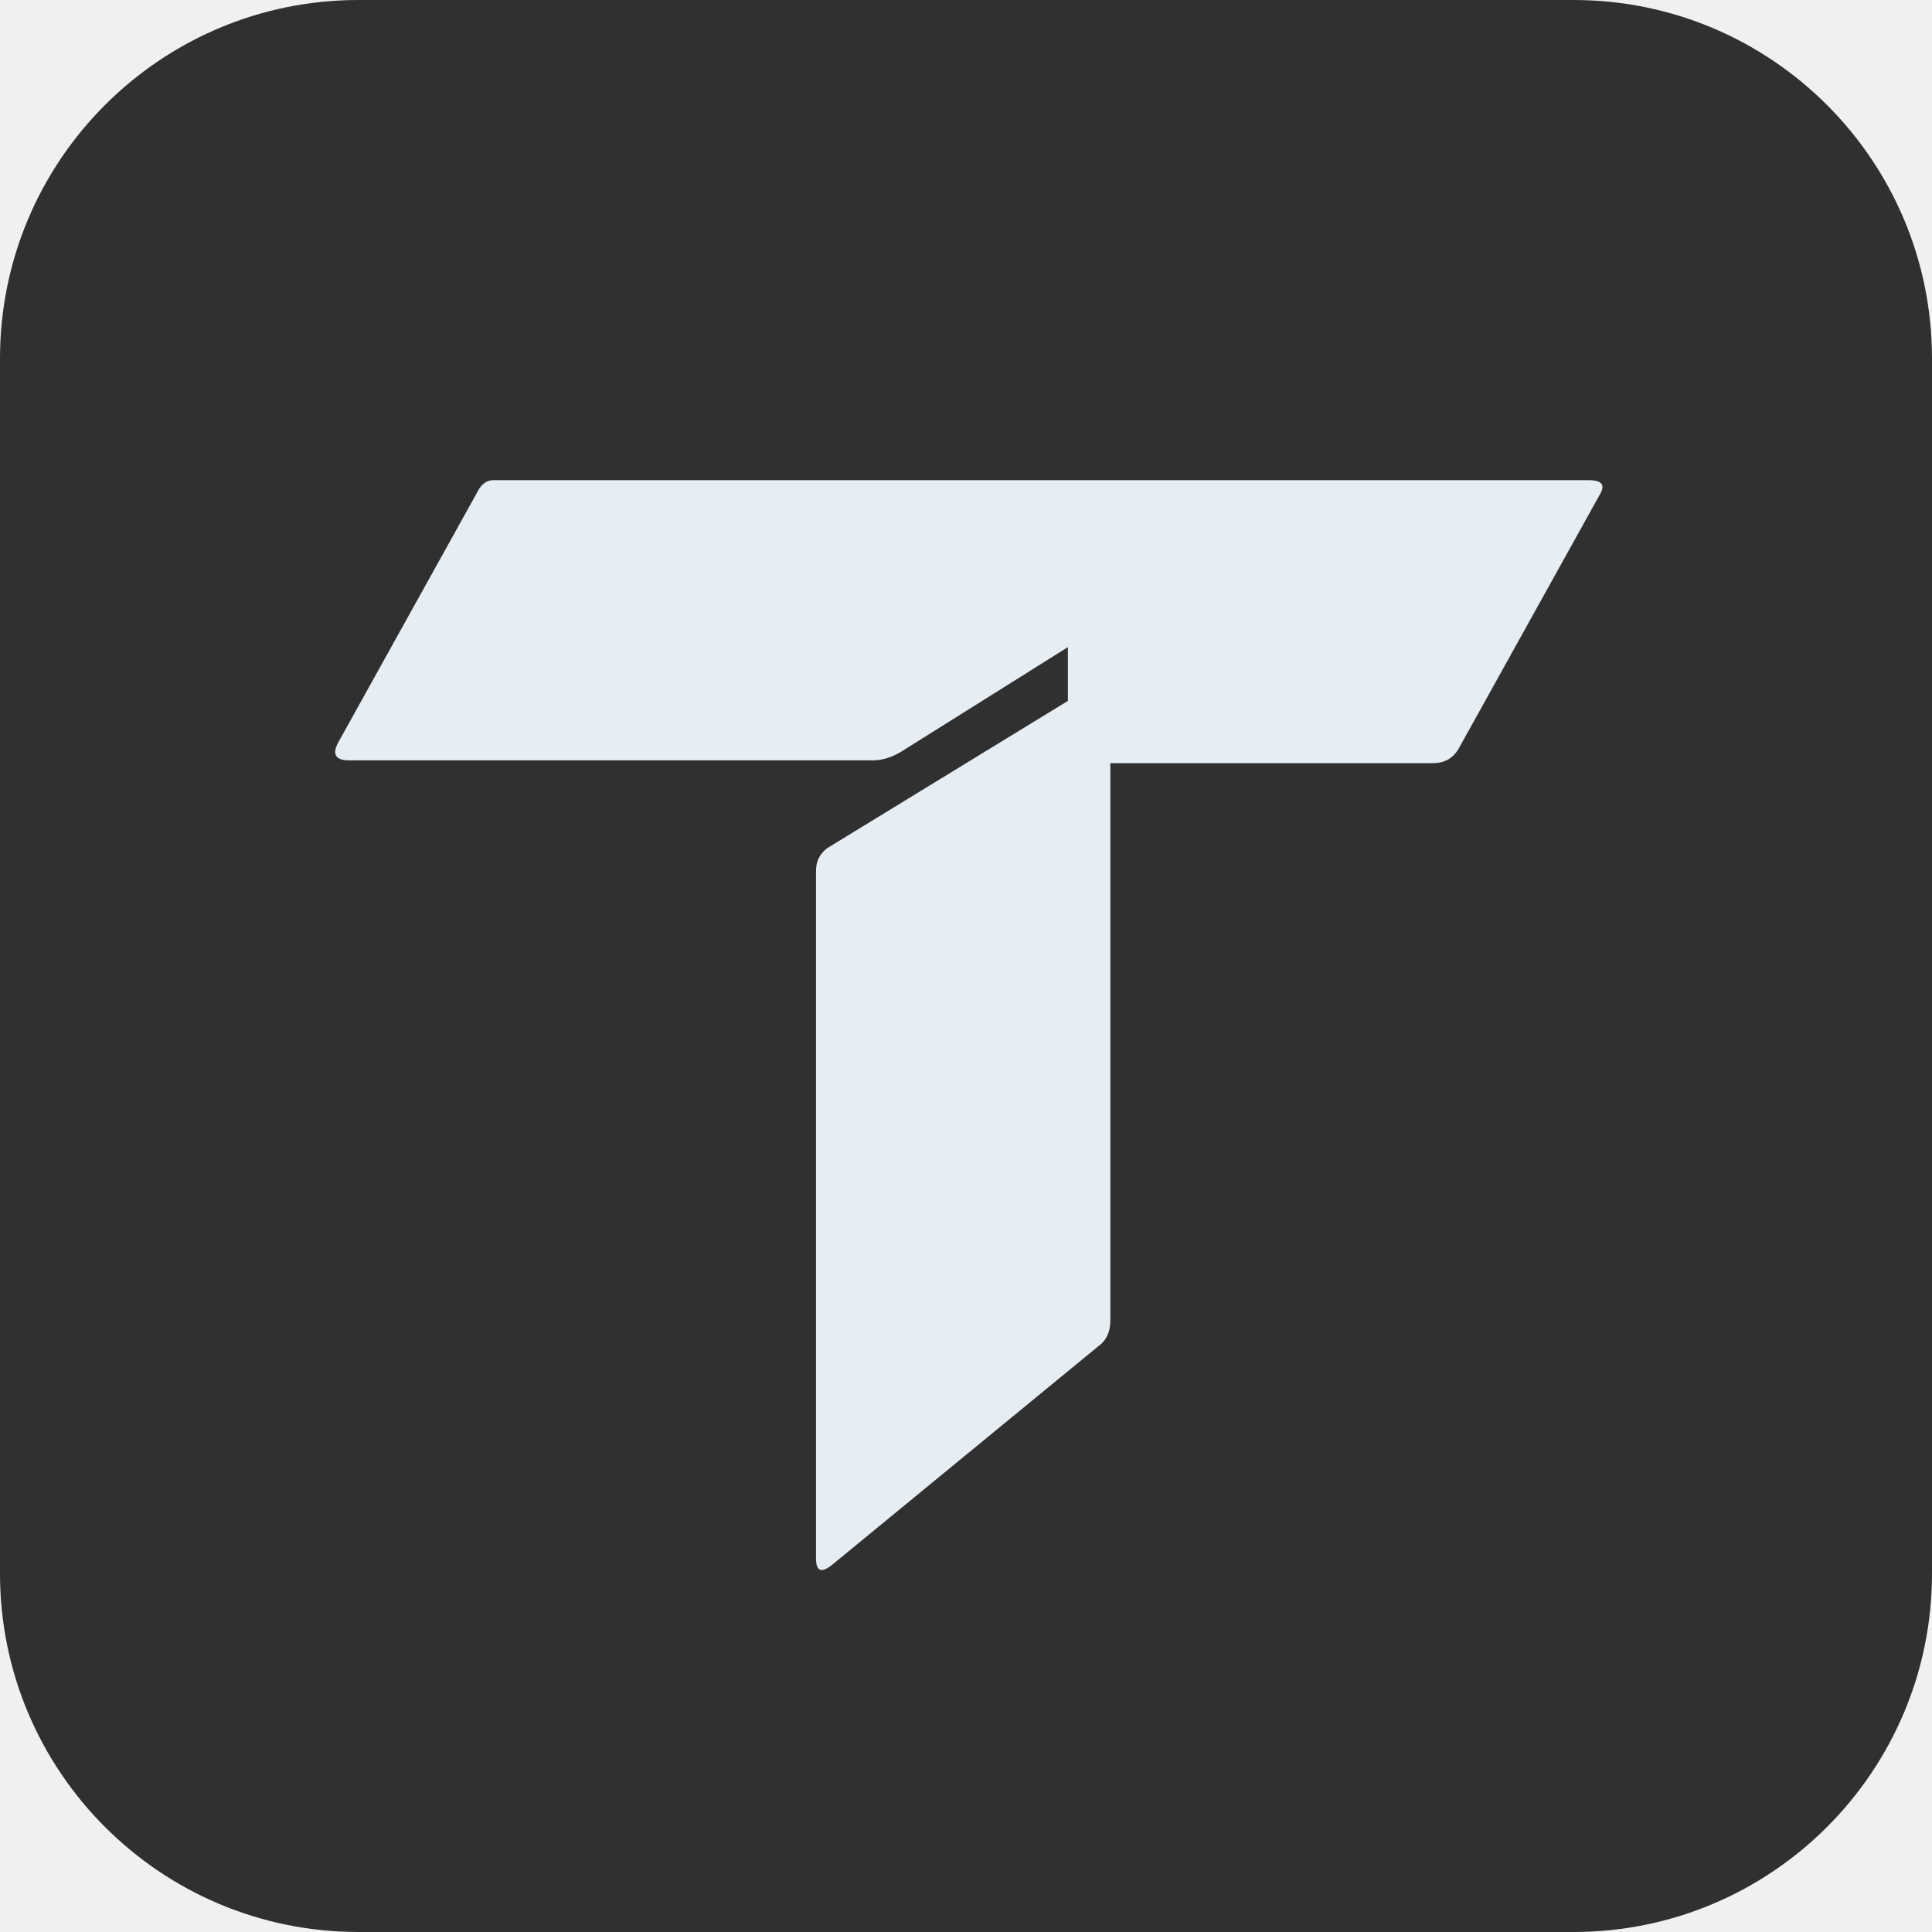
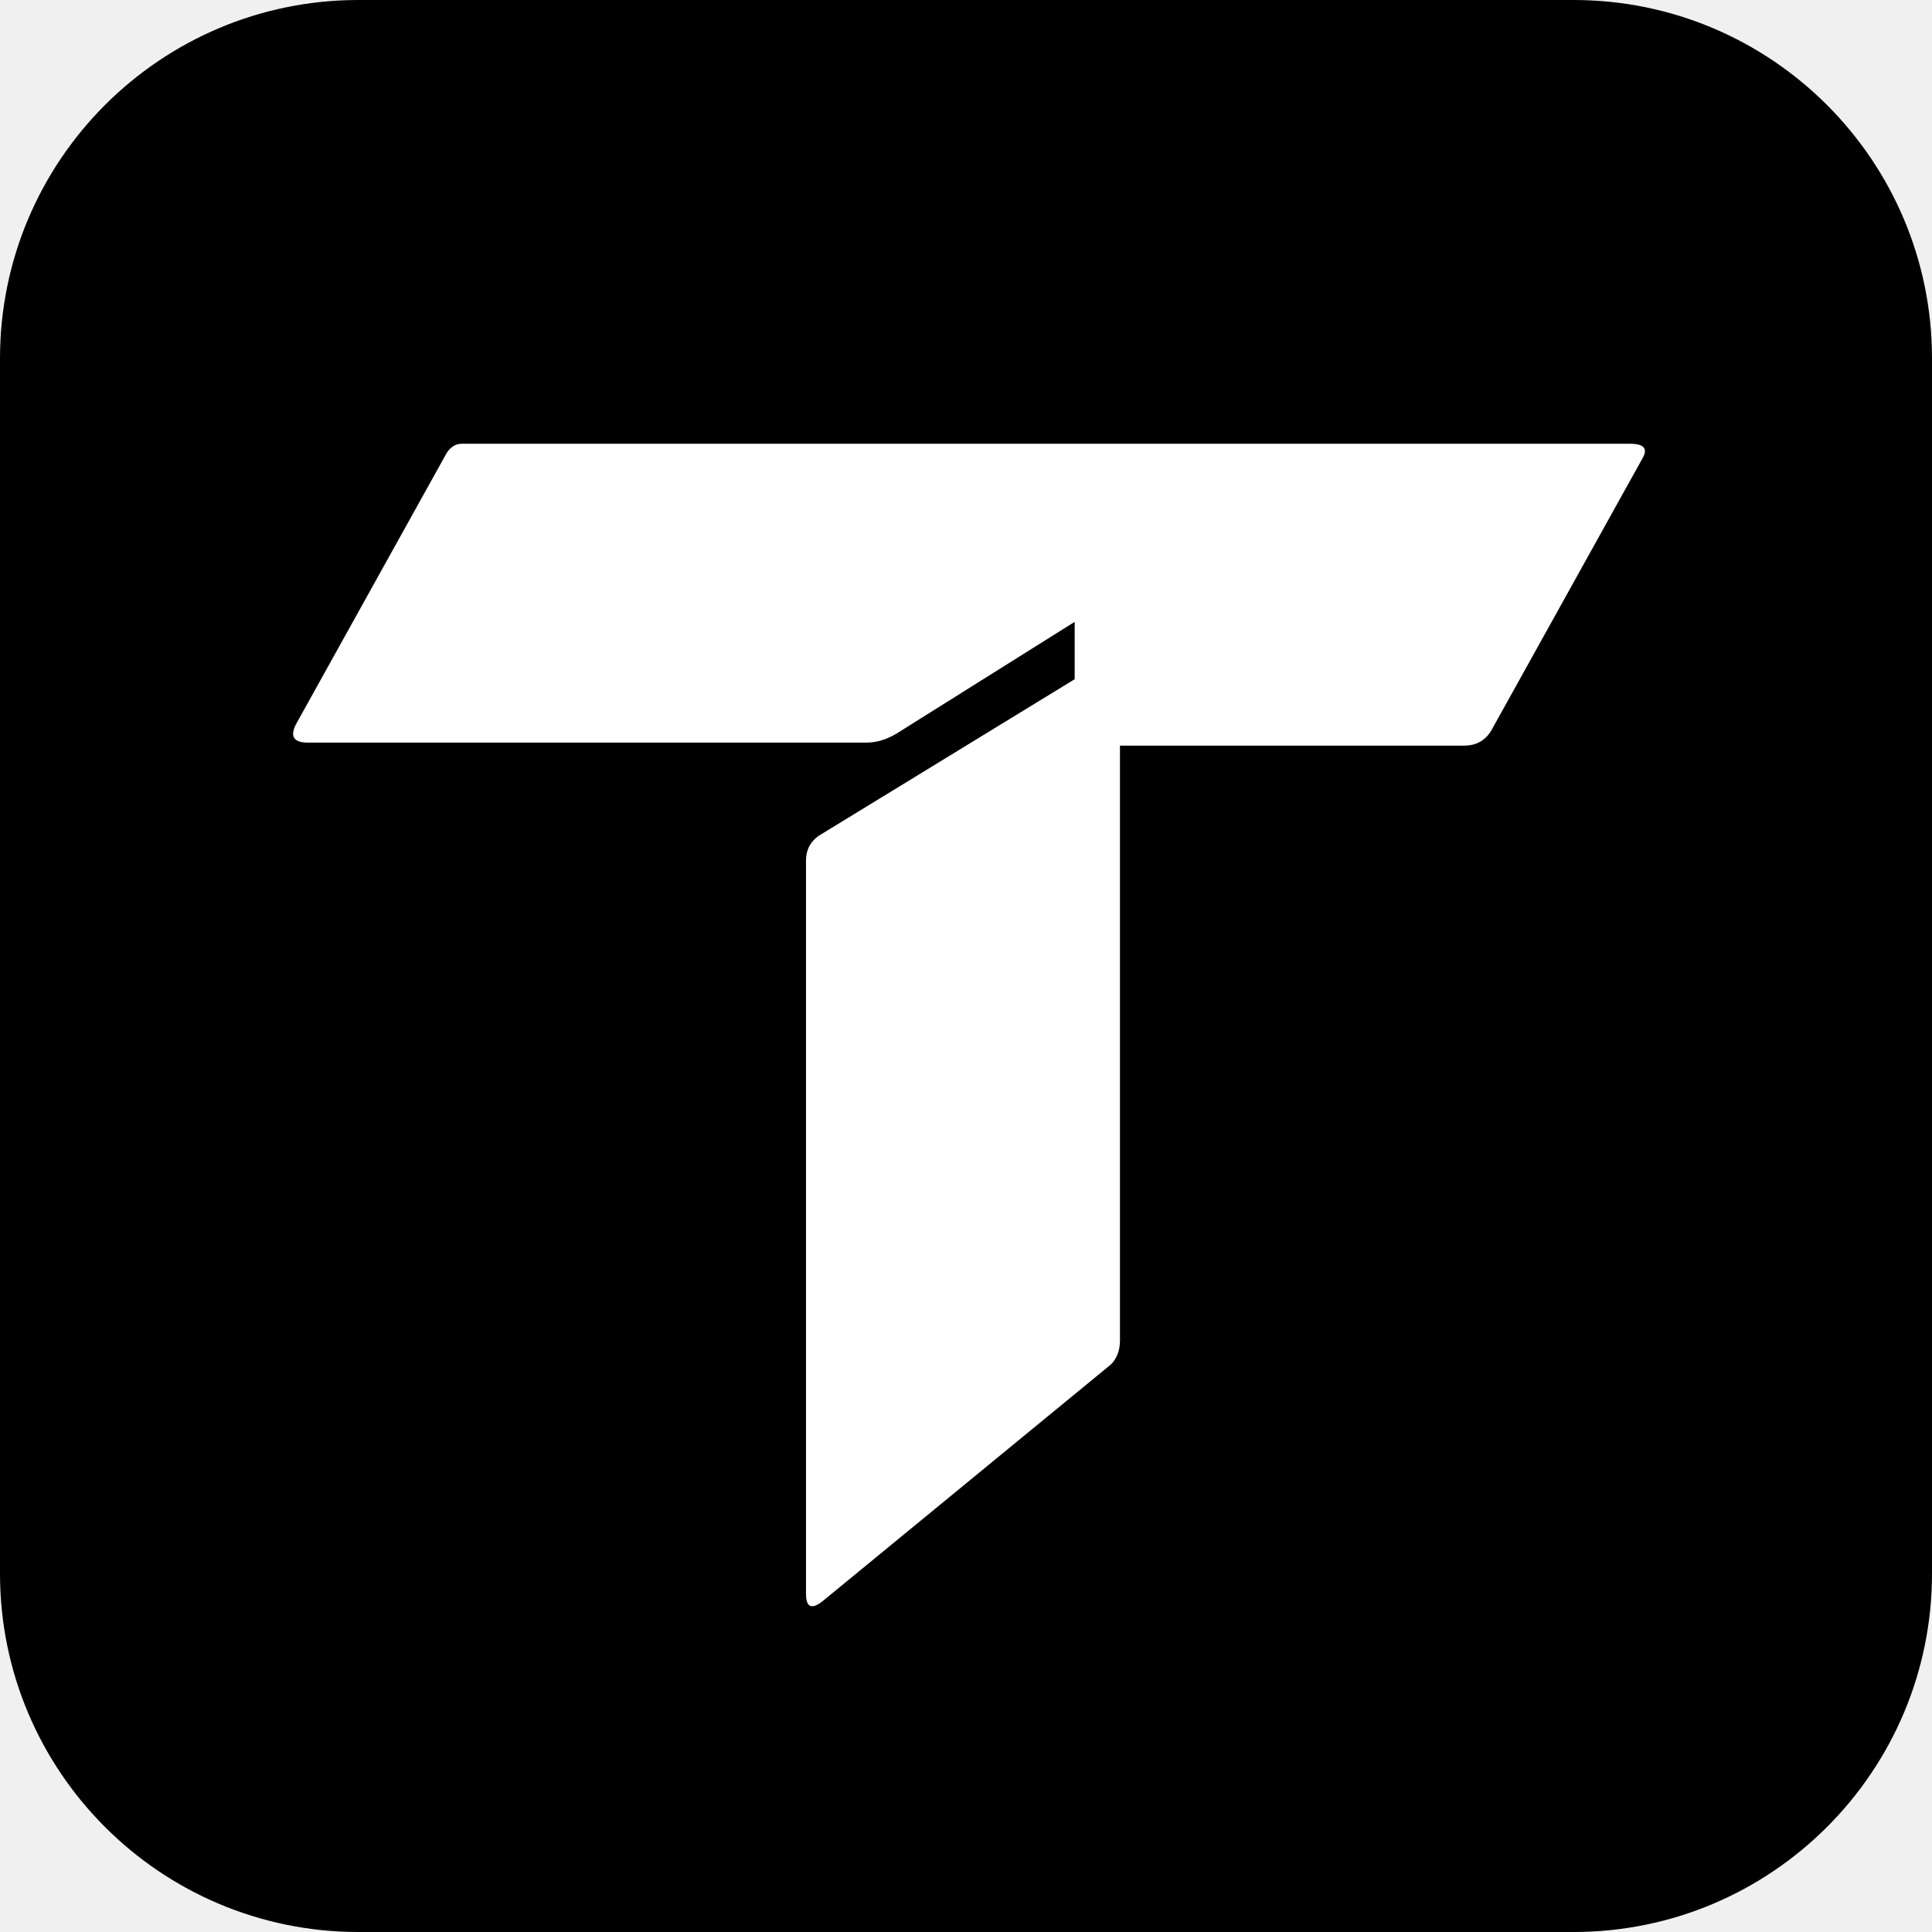
<svg xmlns="http://www.w3.org/2000/svg" width="1024" height="1024" viewBox="0 0 1024 1024">
-   <rect width="1024" height="1024" fill="#303031" rx="190" />
-   <g transform="translate(512 544) scale(1.50) translate(-512 -512)">
-     <path fill="#e6edf3" d="             M345 319             Q342 319 340 322             L290 412             Q287 418 294 418             L479 418             Q484 418 489 415             L548 378             L548 397             L463 449             Q459 452 459 457             L459 700             Q459 707 465 702             L560 624             Q563 621 563 616             L563 419             L677 419             Q683 419 686 414             L736 324             Q739 319 732 319             Z             " />
+   <rect width="1024" height="1024" rx="190" fill="#000000" />
+   <g transform="translate(512 544) scale(1.60) translate(-512 -512)">
+     <path fill="#FFFFFF" d="             M345 319             Q342 319 340 322             L290 412             Q287 418 294 418             L479 418             Q484 418 489 415             L548 378             L548 397             L463 449             Q459 452 459 457             L459 700             Q459 707 465 702             L560 624             Q563 621 563 616             L563 419             L677 419             Q683 419 686 414             L736 324             Q739 319 732 319             Z             " />
  </g>
</svg>
